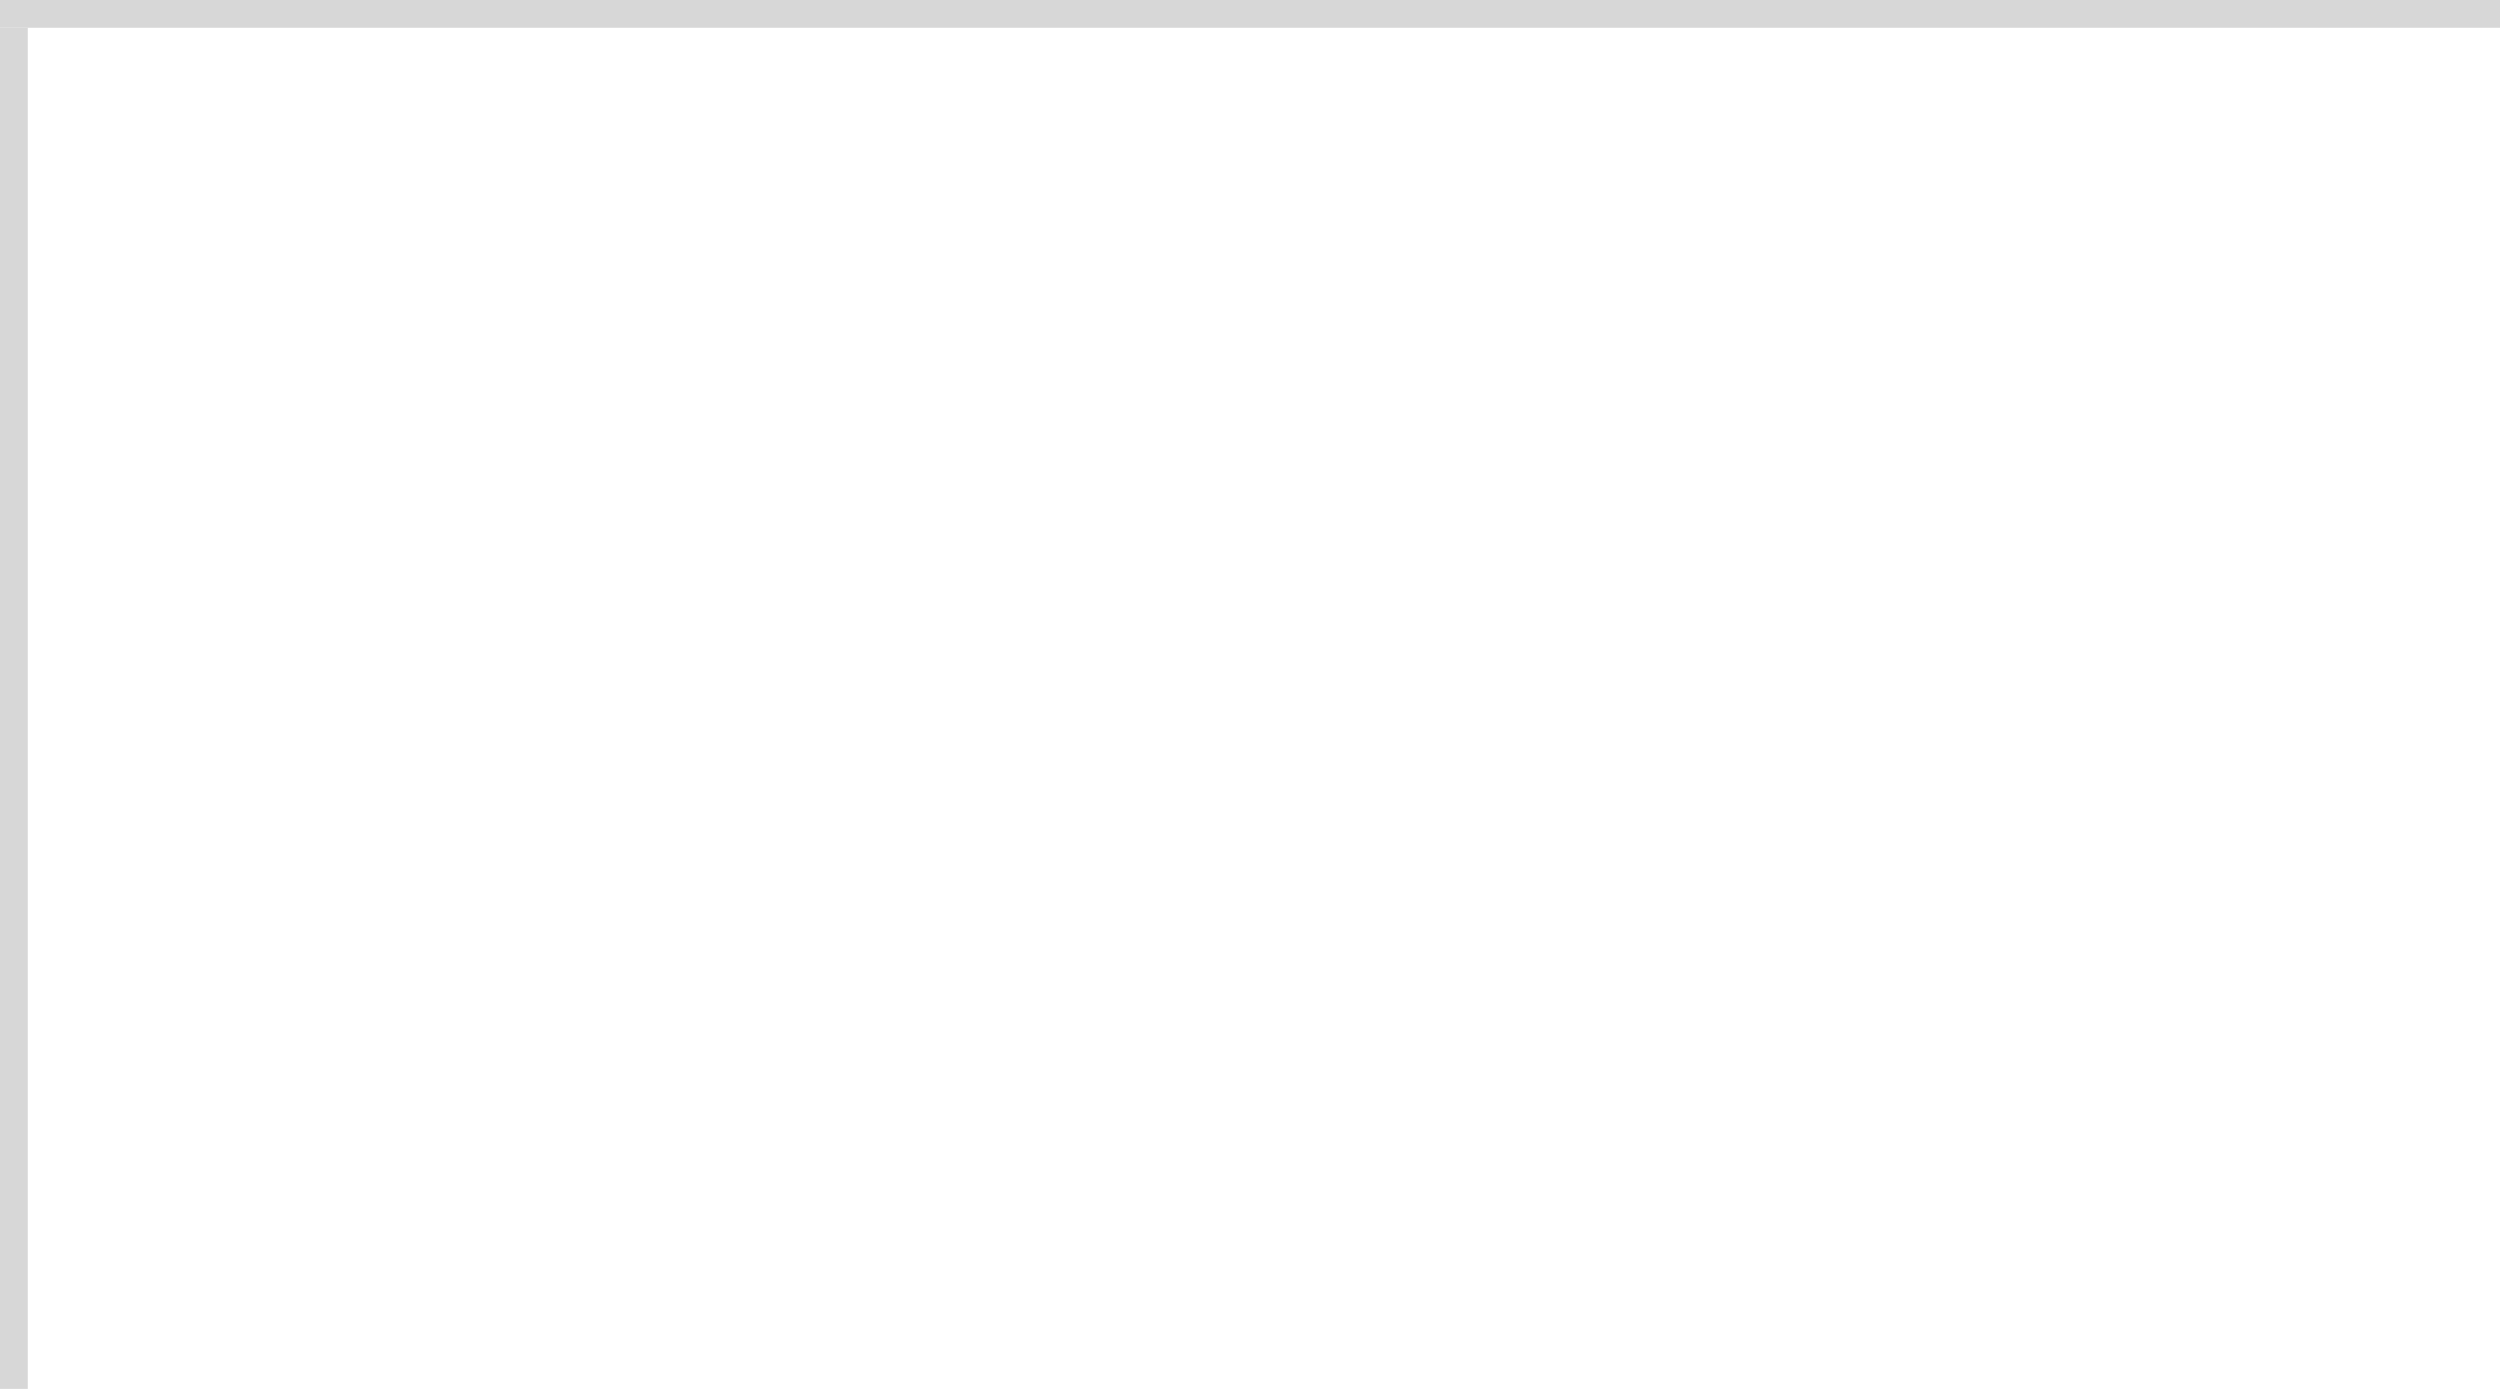
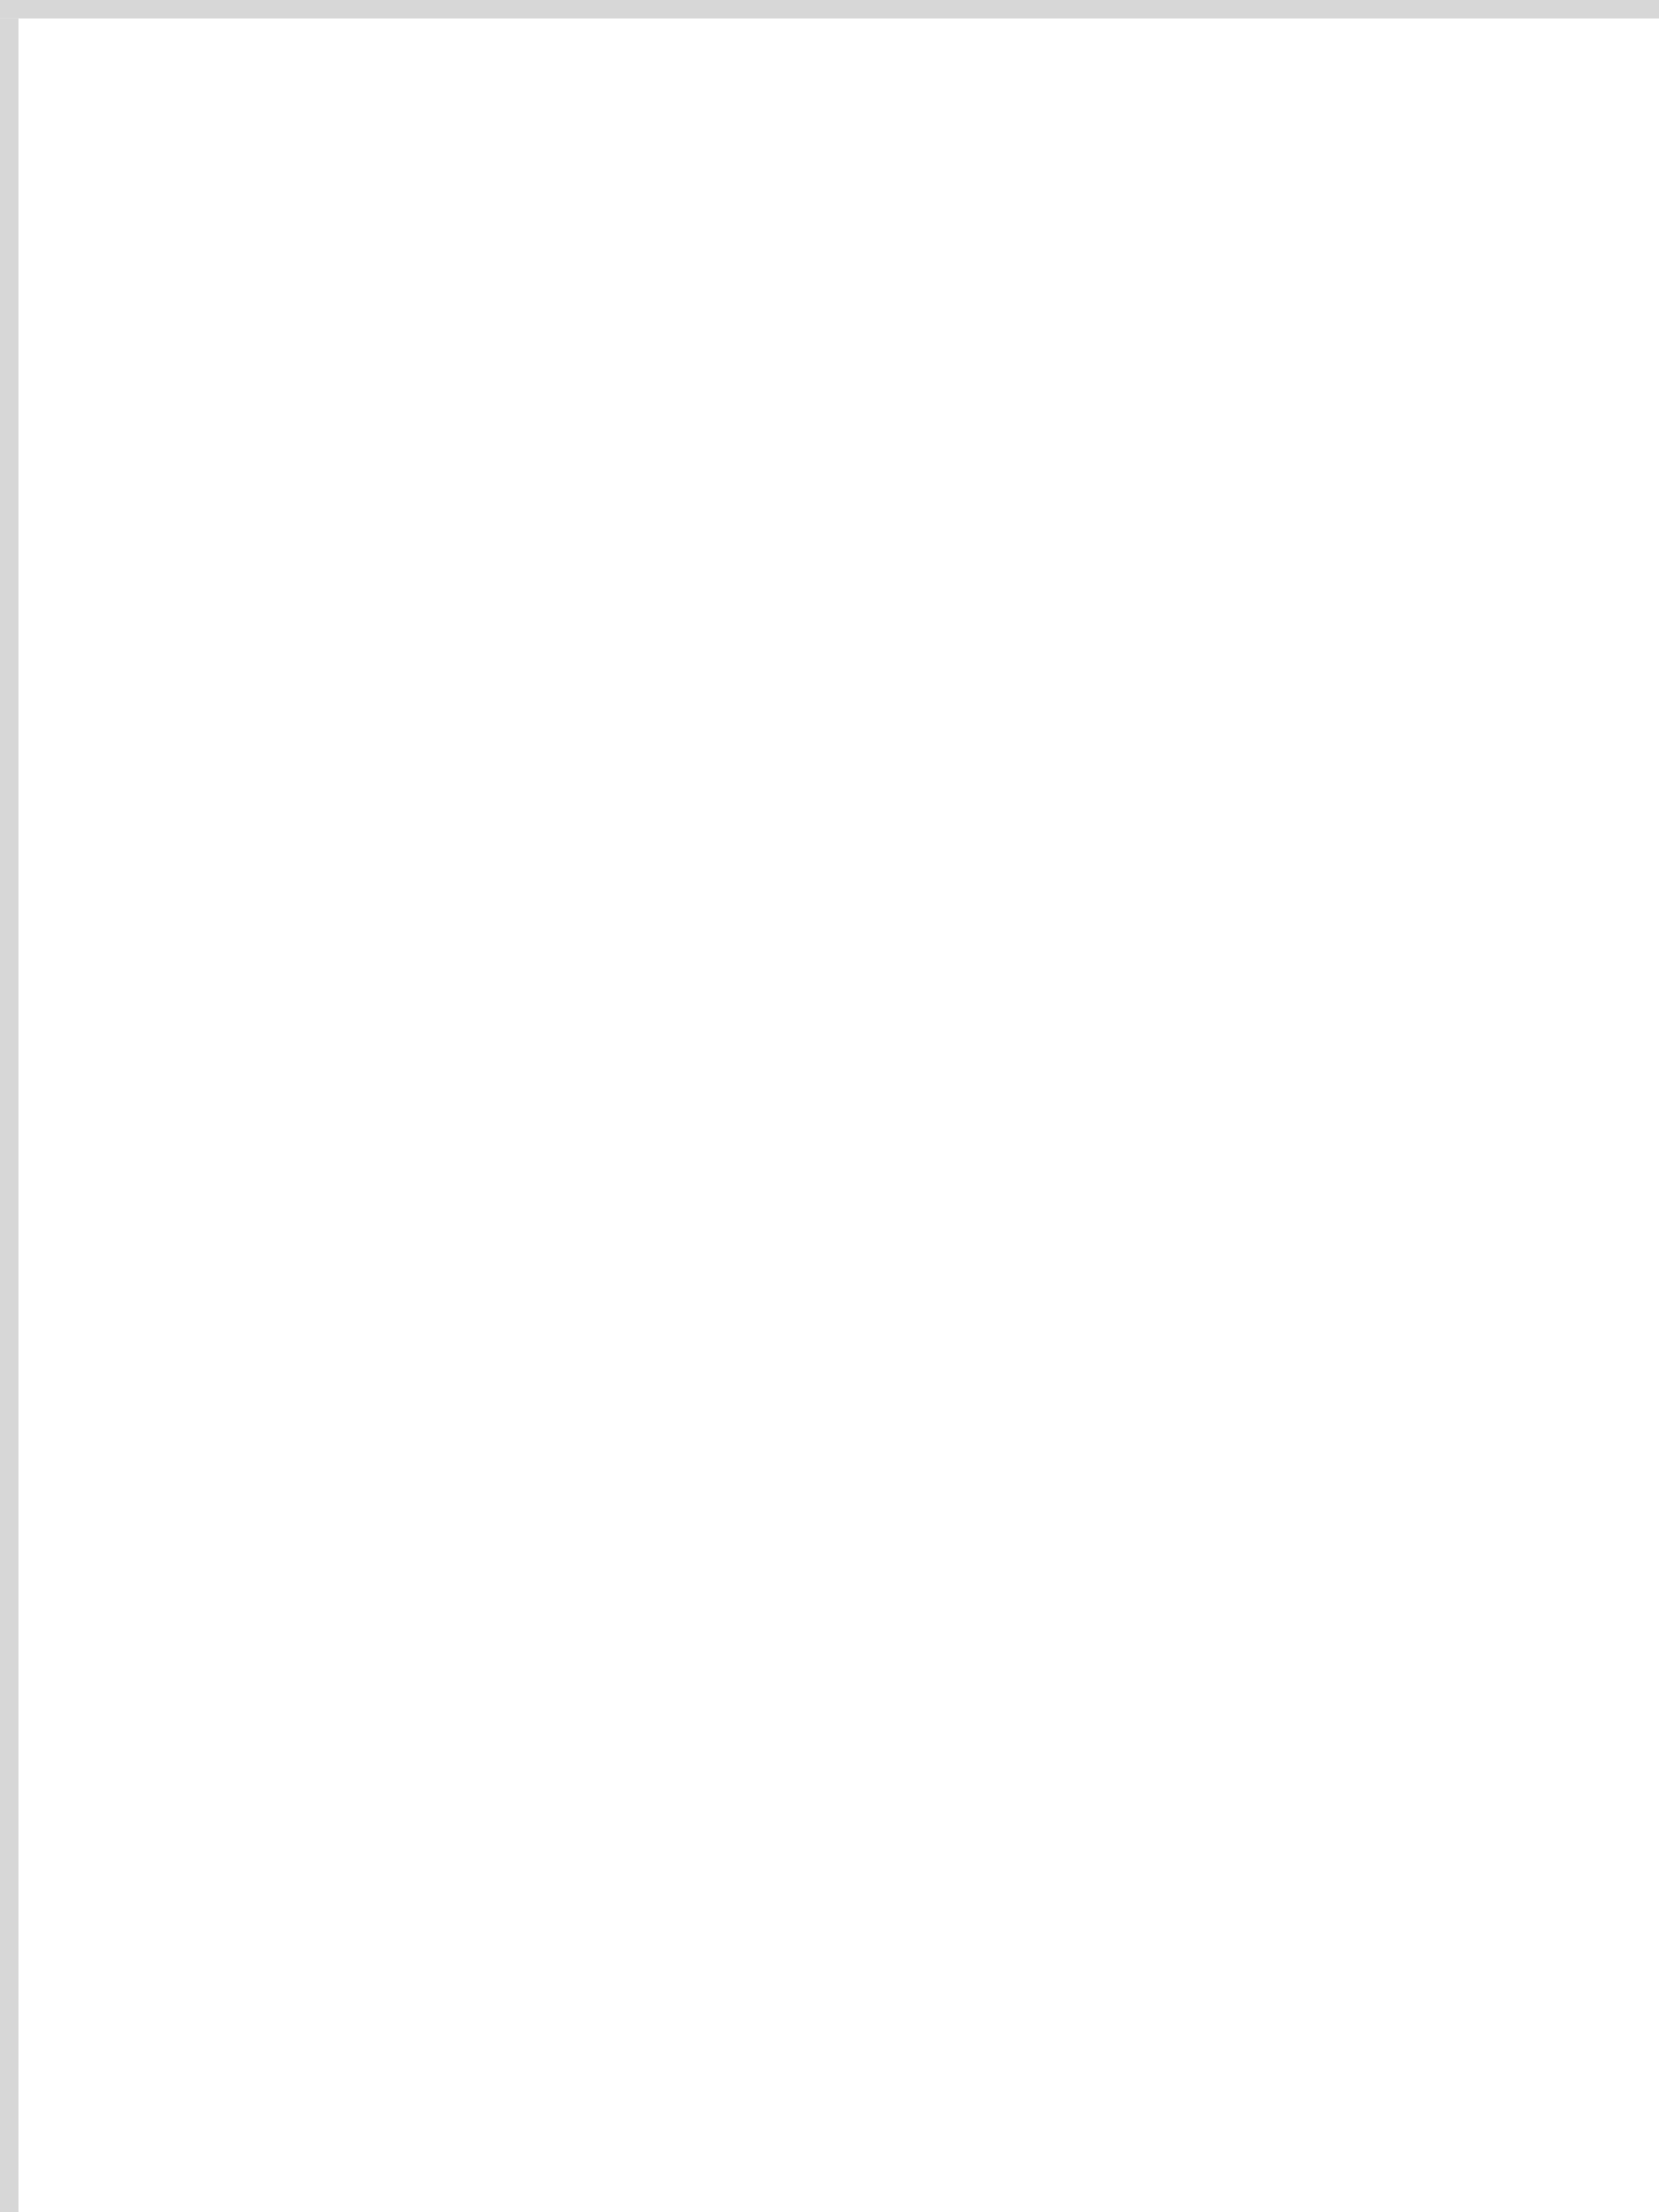
- <svg xmlns="http://www.w3.org/2000/svg" version="1.1" width="90px" height="50px" viewBox="0 1167 90 50">
-   <path d="M 1 1  L 90 1  L 90 50  L 1 50  L 1 1  Z " fill-rule="nonzero" fill="rgba(255, 255, 255, 1)" stroke="none" transform="matrix(1 0 0 1 0 1167 )" class="fill" />
-   <path d="M 0.5 1  L 0.5 50  " stroke-width="1" stroke-dasharray="0" stroke="rgba(215, 215, 215, 1)" fill="none" transform="matrix(1 0 0 1 0 1167 )" class="stroke" />
-   <path d="M 0 0.5  L 90 0.5  " stroke-width="1" stroke-dasharray="0" stroke="rgba(215, 215, 215, 1)" fill="none" transform="matrix(1 0 0 1 0 1167 )" class="stroke" />
+ <svg xmlns="http://www.w3.org/2000/svg" version="1.1" width="90px" height="120px" viewBox="0 1237 90 120">
+   <path d="M 1 1  L 90 1  L 90 120  L 1 120  L 1 1  Z " fill-rule="nonzero" fill="rgba(255, 255, 255, 1)" stroke="none" transform="matrix(1 0 0 1 0 1237 )" class="fill" />
+   <path d="M 0.5 1  L 0.5 120  " stroke-width="1" stroke-dasharray="0" stroke="rgba(215, 215, 215, 1)" fill="none" transform="matrix(1 0 0 1 0 1237 )" class="stroke" />
+   <path d="M 0 0.5  L 90 0.5  " stroke-width="1" stroke-dasharray="0" stroke="rgba(215, 215, 215, 1)" fill="none" transform="matrix(1 0 0 1 0 1237 )" class="stroke" />
</svg>
